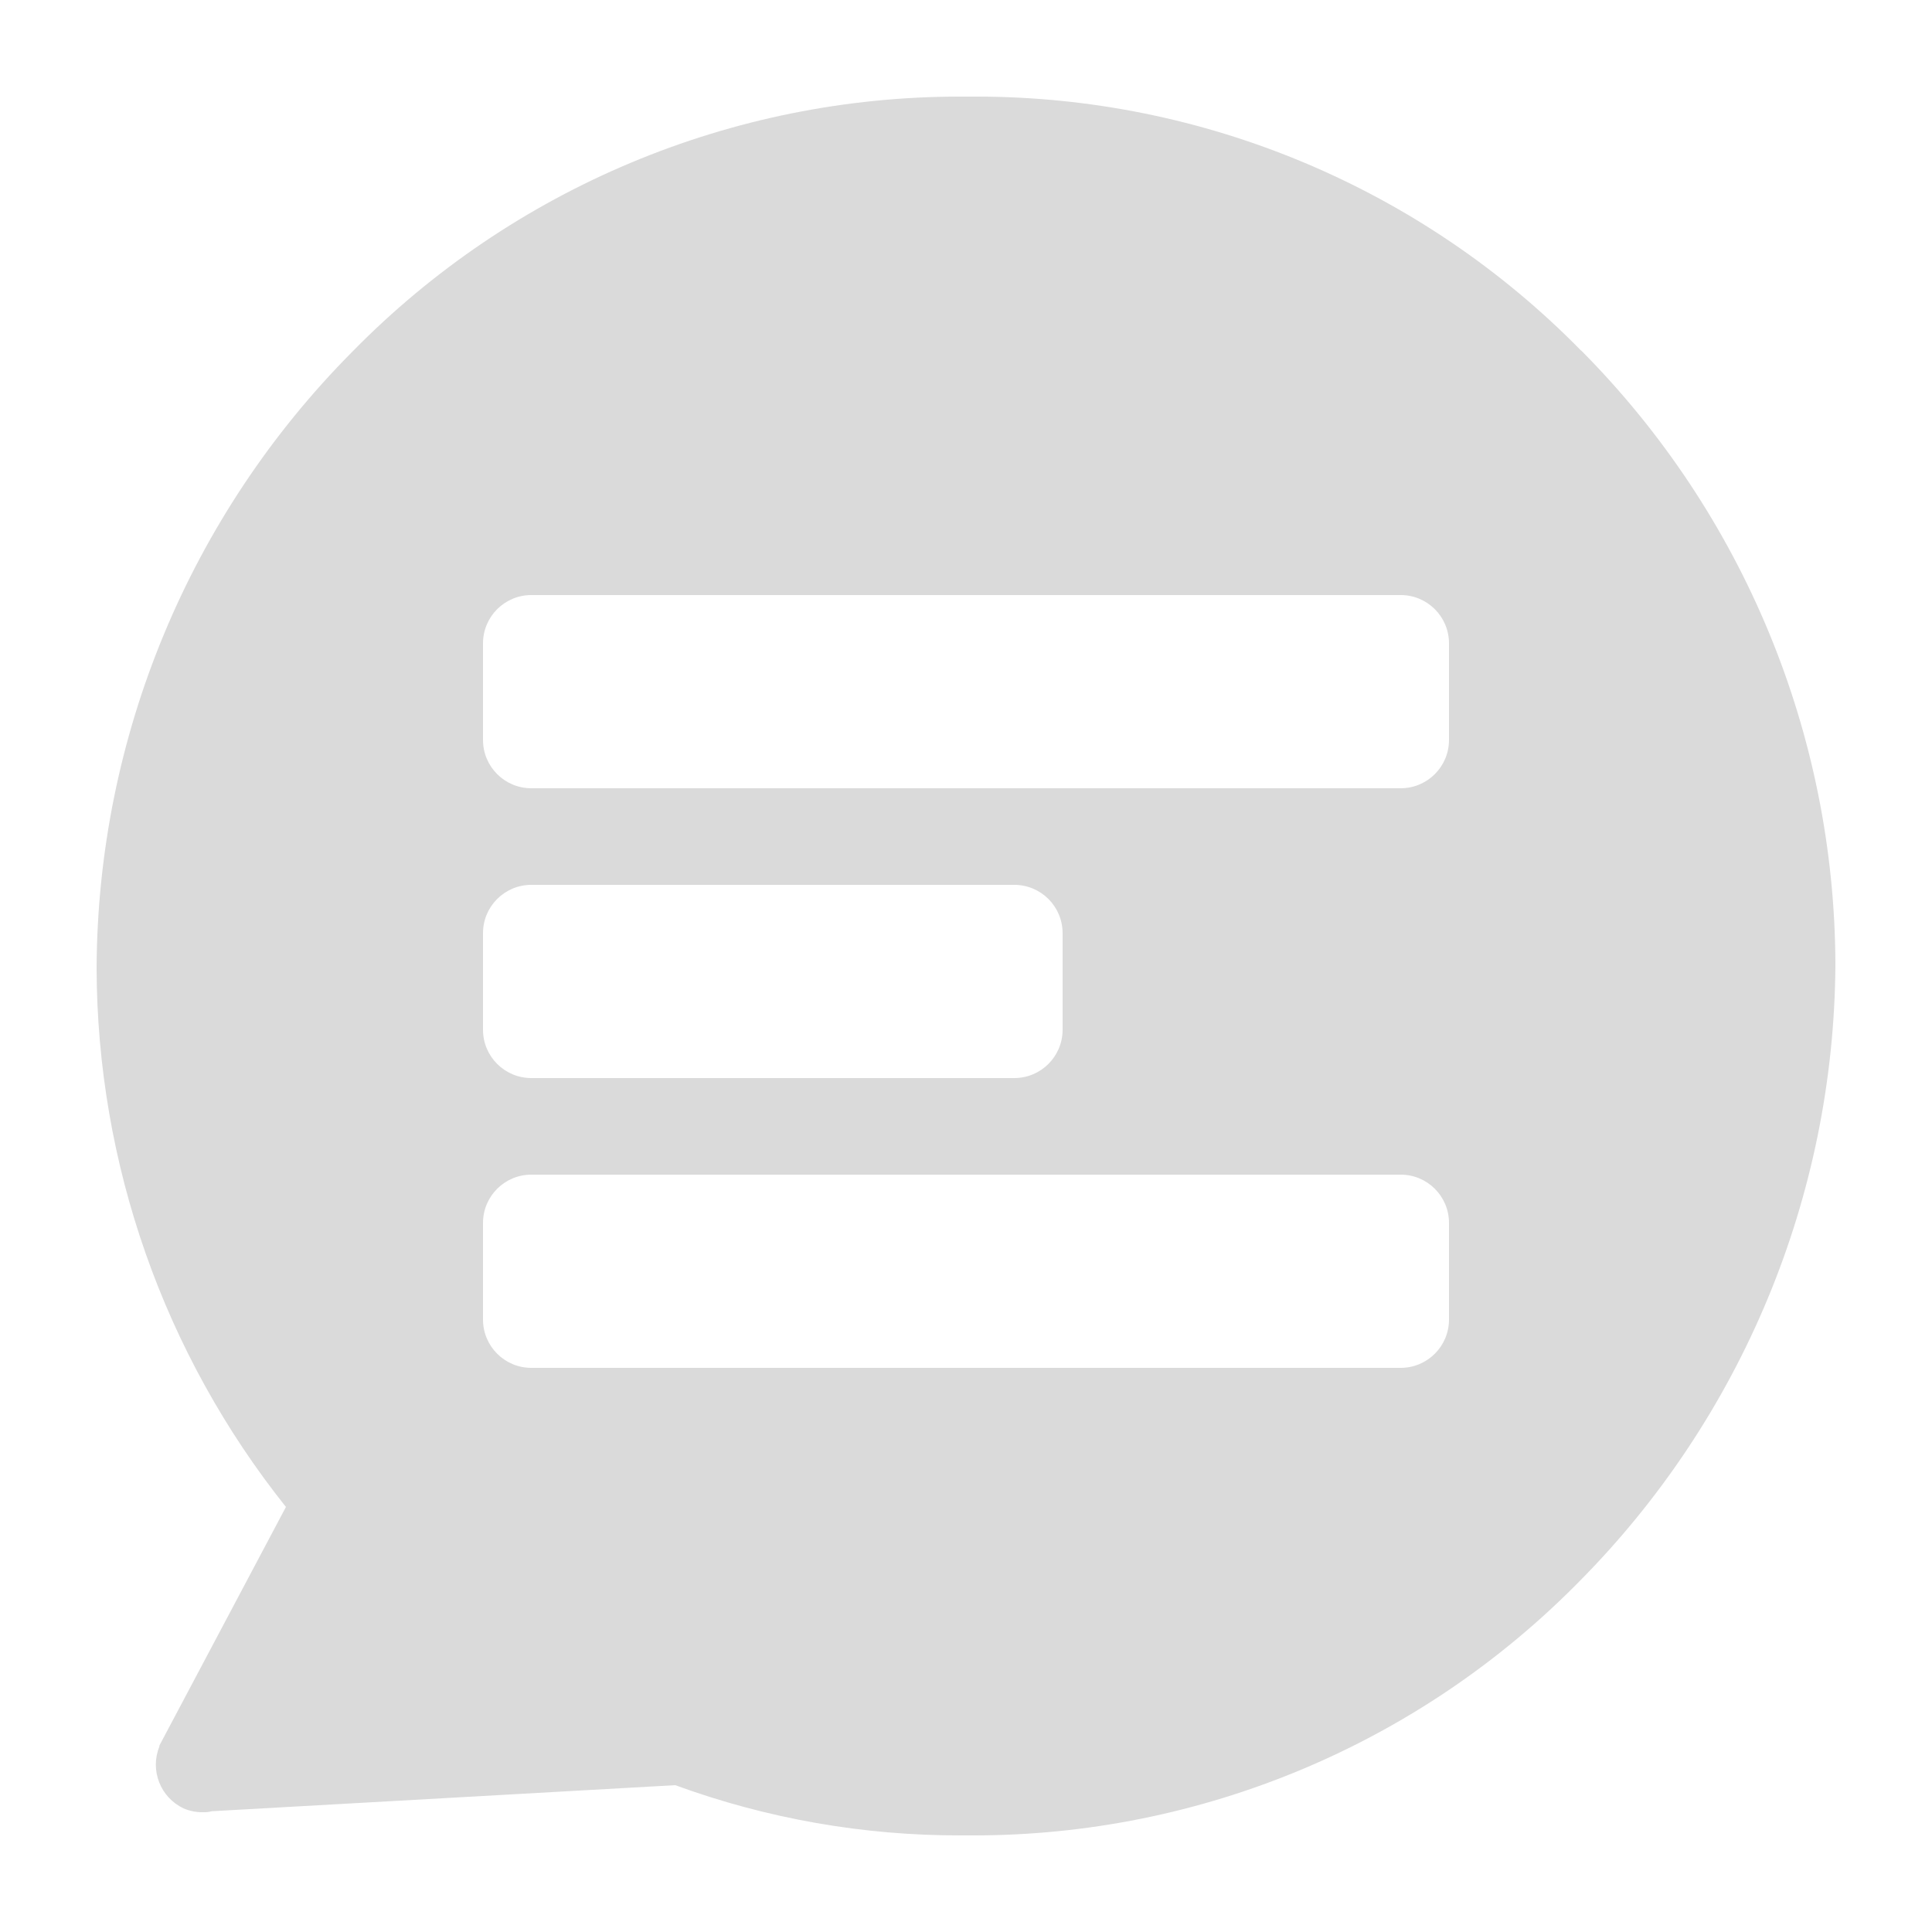
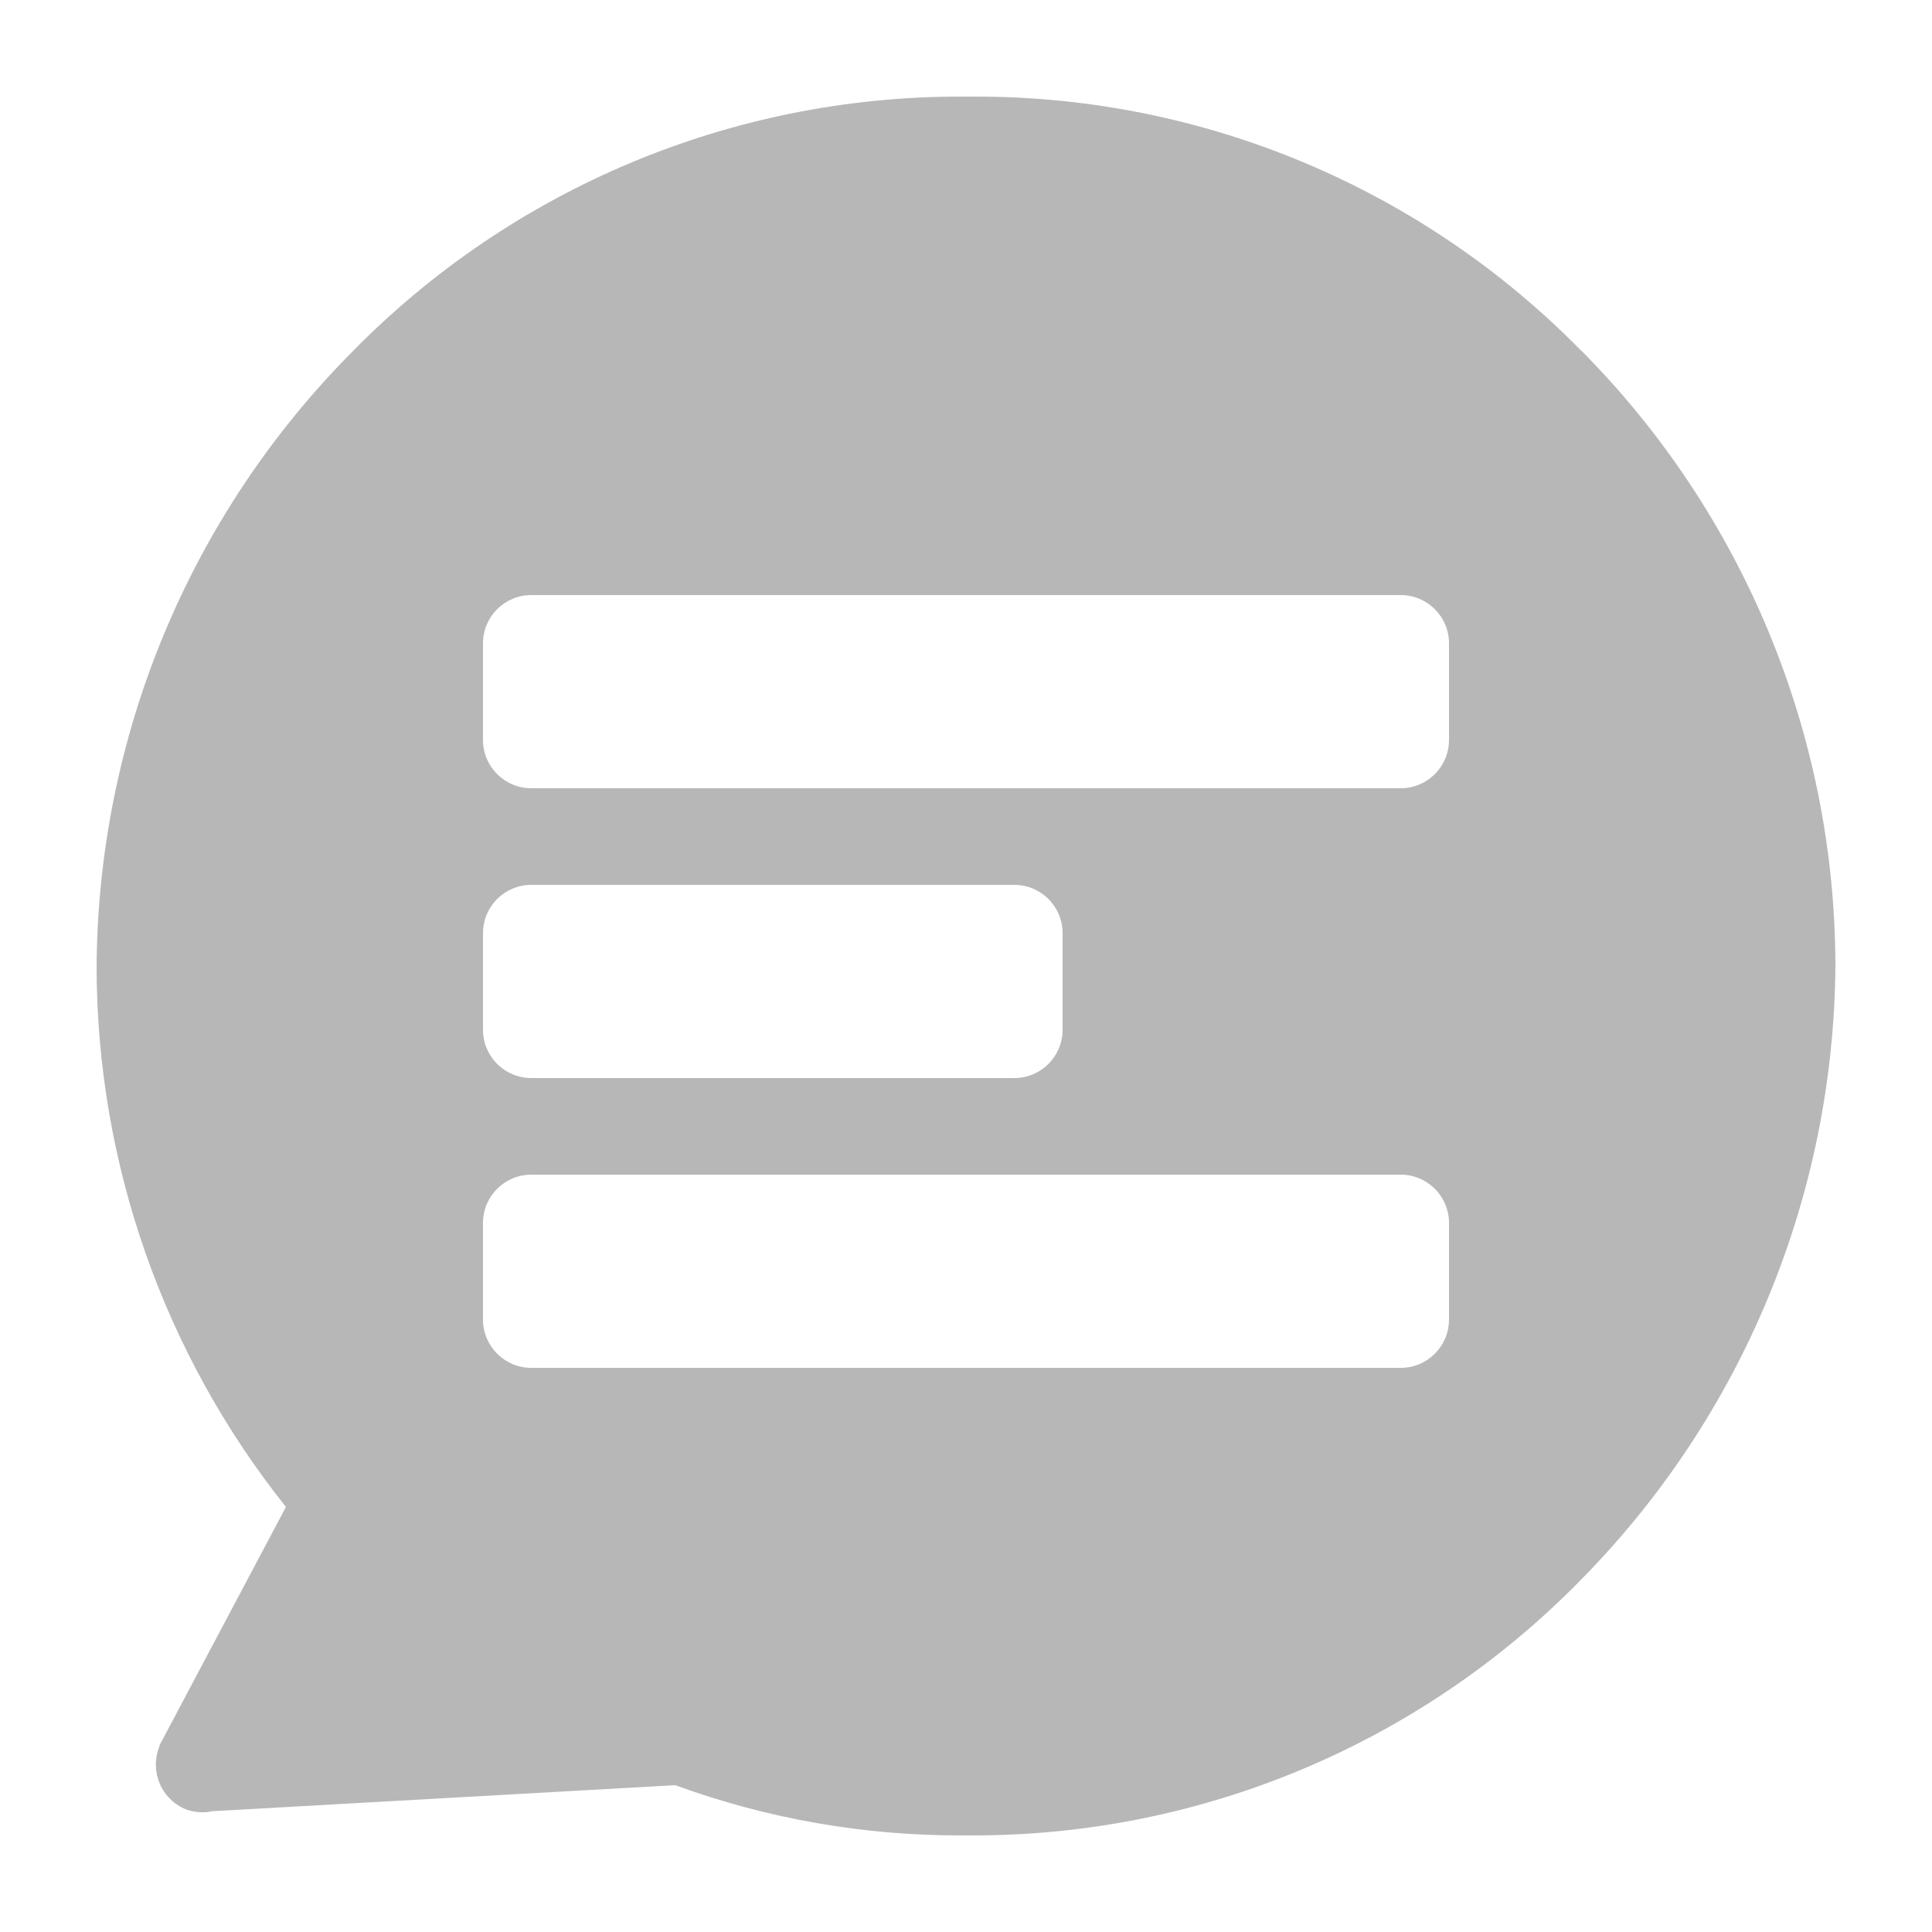
<svg xmlns="http://www.w3.org/2000/svg" width="20" height="20" viewBox="0 0 20 20">
-   <g id="Group_70378" data-name="Group 70378" transform="translate(-18 -402)">
-     <g id="Chat" transform="translate(-74 -426)">
-       <rect id="Rectangle_52465" data-name="Rectangle 52465" width="20" height="20" transform="translate(92 828)" fill="none" />
-       <path id="Path_35321" data-name="Path 35321" d="M16.368,3.63A8.768,8.768,0,0,0,10.108,1h-.17a8.806,8.806,0,0,0-6.29,2.64A9.107,9.107,0,0,0,1,10.02a8.986,8.986,0,0,0,1.96,5.58l-1.31,2.47v.01a.5.5,0,0,0,.25.64.477.477,0,0,0,.2.04.277.277,0,0,0,.09-.01l4.8-.27a8.545,8.545,0,0,0,2.96.52h.12a8.79,8.79,0,0,0,6.28-2.63A9.143,9.143,0,0,0,19,9.99V9.98a9.053,9.053,0,0,0-2.63-6.35M5,9.66a.5.5,0,0,1,.5-.5h5a.5.5,0,0,1,.5.5v1a.5.5,0,0,1-.5.5h-5a.5.5,0,0,1-.5-.5Zm10,4a.5.5,0,0,1-.5.5h-9a.5.5,0,0,1-.5-.5v-1a.5.5,0,0,1,.5-.5h9a.5.5,0,0,1,.5.5Zm0-6a.5.5,0,0,1-.5.5h-9a.5.5,0,0,1-.5-.5v-1a.5.5,0,0,1,.5-.5h9a.5.5,0,0,1,.5.5Z" transform="translate(92 828)" fill="#dadada" />
-     </g>
+   <g id="Chat" transform="translate(-92 -828)">
+     <rect id="Rectangle_52465" data-name="Rectangle 52465" width="20" height="20" transform="translate(92 828)" fill="none" />
+     <path id="Path_35321" data-name="Path 35321" d="M16.368,3.63A8.768,8.768,0,0,0,10.108,1h-.17a8.806,8.806,0,0,0-6.29,2.64A9.107,9.107,0,0,0,1,10.02a8.986,8.986,0,0,0,1.96,5.58l-1.31,2.47v.01a.5.5,0,0,0,.25.64.477.477,0,0,0,.2.04.277.277,0,0,0,.09-.01l4.8-.27a8.545,8.545,0,0,0,2.96.52h.12a8.79,8.79,0,0,0,6.28-2.63A9.143,9.143,0,0,0,19,9.99V9.98a9.053,9.053,0,0,0-2.63-6.35M5,9.66a.5.5,0,0,1,.5-.5h5a.5.5,0,0,1,.5.5v1a.5.5,0,0,1-.5.5h-5a.5.5,0,0,1-.5-.5Zm10,4a.5.5,0,0,1-.5.5h-9a.5.5,0,0,1-.5-.5v-1a.5.5,0,0,1,.5-.5h9a.5.5,0,0,1,.5.5Zm0-6a.5.5,0,0,1-.5.5h-9a.5.5,0,0,1-.5-.5v-1a.5.5,0,0,1,.5-.5h9a.5.5,0,0,1,.5.5Z" transform="translate(92 828)" fill="#b7b7b7" />
  </g>
</svg>
